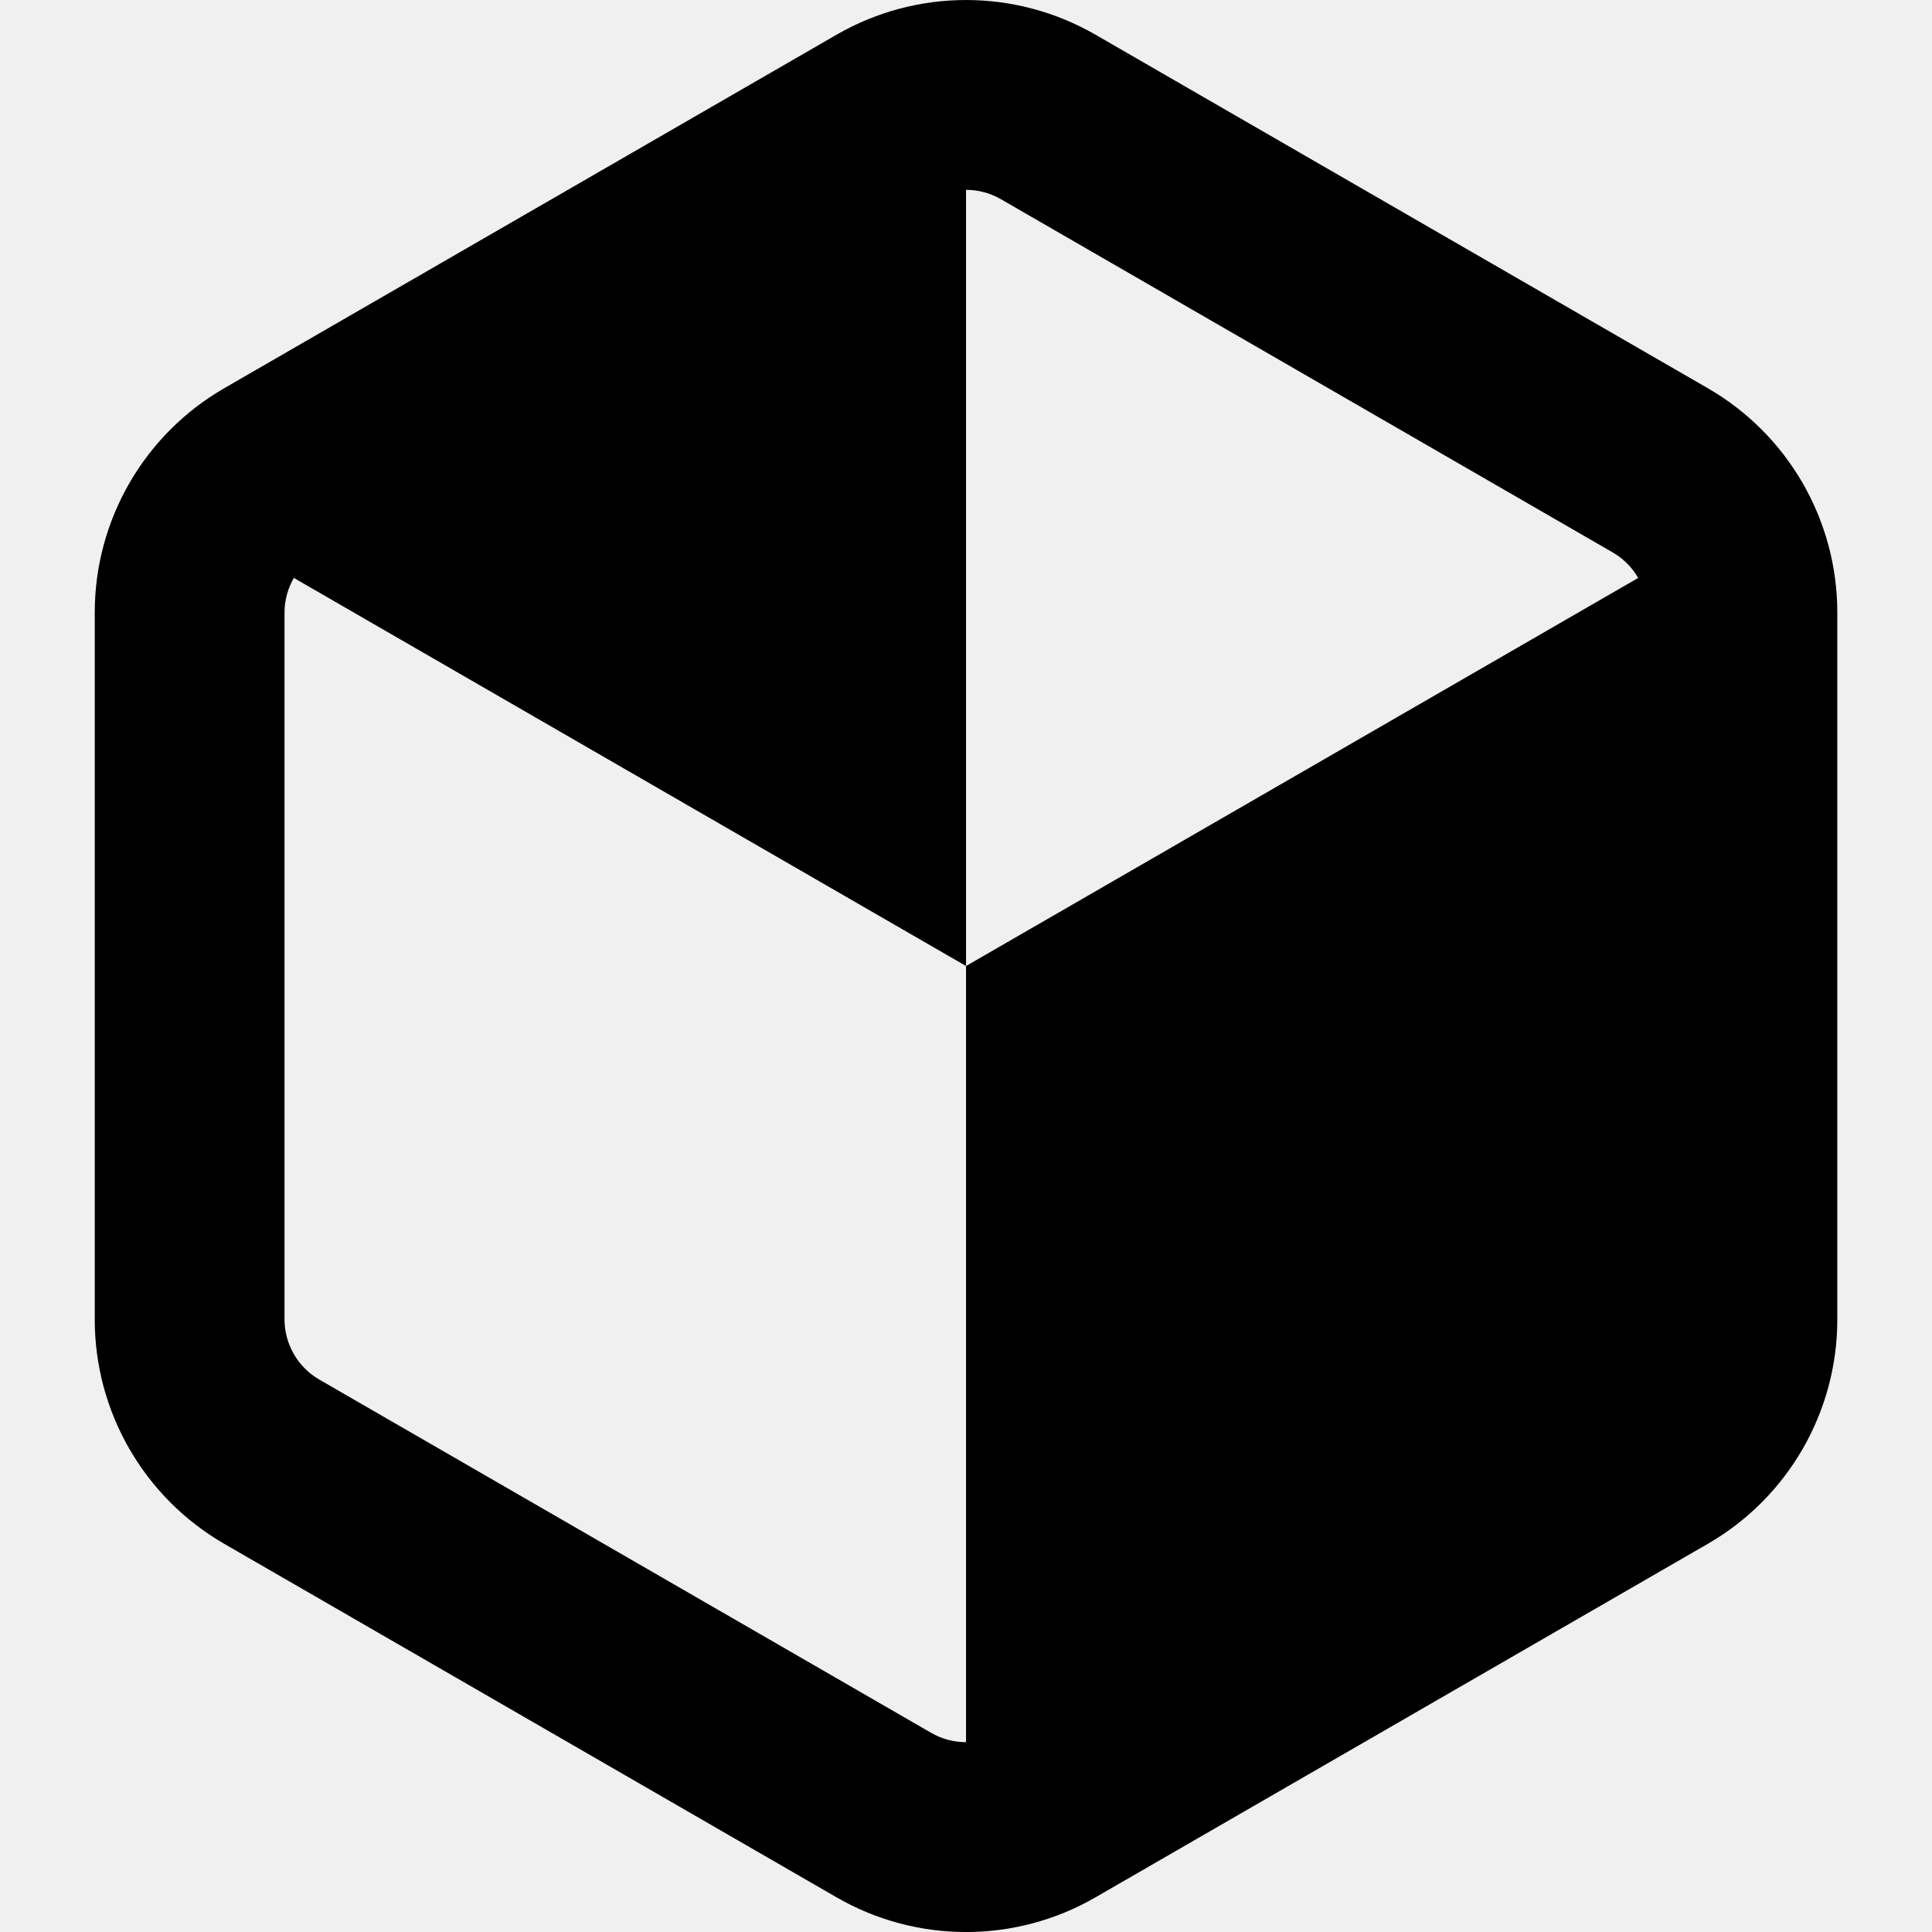
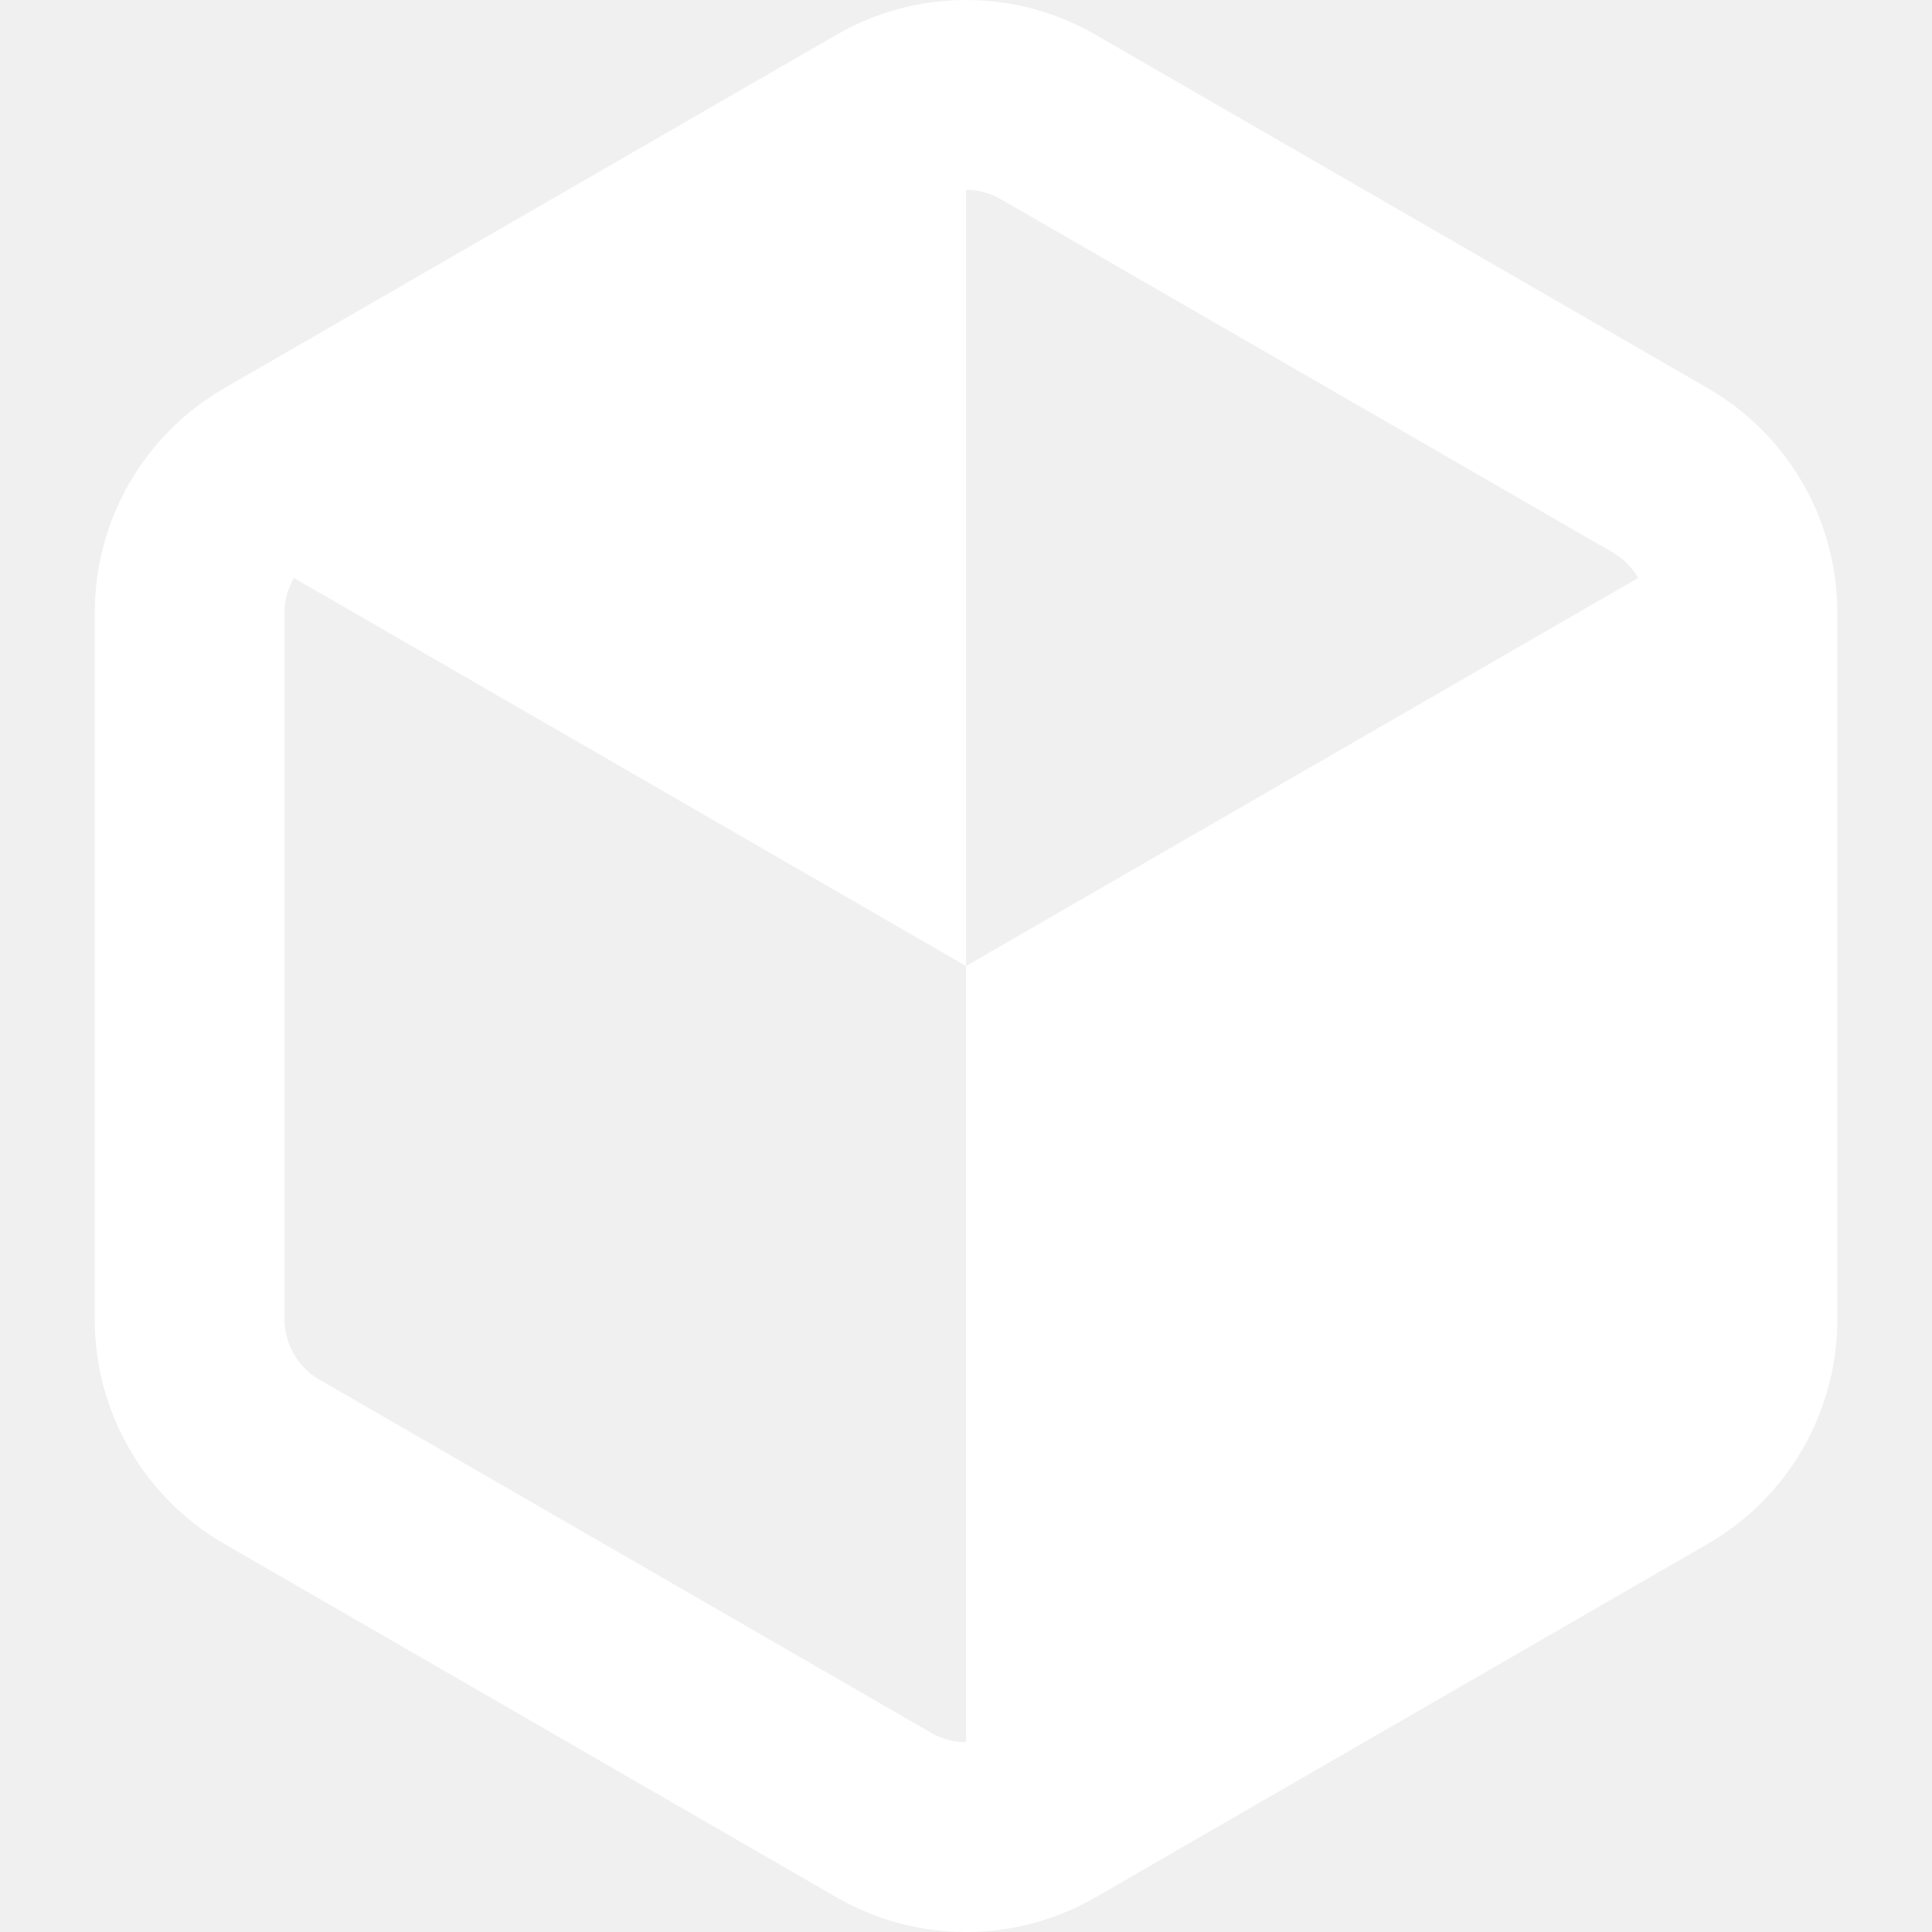
<svg xmlns="http://www.w3.org/2000/svg" viewBox="0 0 48 48">
-   <g style="mix-blend-mode:normal;fill:#000;stroke-width:1.043">
-     <path d="M474.61 255.118V406.3l-130.927 75.59V330.71zm-130.927 75.591V179.528l-130.927 75.59Z" style="fill:#000;stroke:none;stroke-width:1.043px;stroke-linecap:butt;stroke-linejoin:miter;stroke-opacity:1" transform="translate(-26.634 -24.723) scale(.14733)" />
-     <path d="M218.612 233.262a43.667 43.667 0 0 0-21.856 37.856V390.3a43.667 43.667 0 0 0 21.856 37.857l103.214 59.59a43.667 43.667 0 0 0 43.713 0l103.214-59.59a43.667 43.667 0 0 0 21.856-37.857V271.12a43.667 43.667 0 0 0-21.856-37.857l-103.214-59.59a43.667 43.667 0 0 0-43.713 0zm130.927-31.878 103.214 59.59a11.759 11.759 0 0 1 5.856 10.144V390.3c0 4.166-2.249 8.06-5.856 10.144l-103.214 59.59a11.759 11.759 0 0 1-11.713 0l-103.214-59.59a11.759 11.759 0 0 1-5.856-10.144V271.12c0-4.167 2.249-8.062 5.856-10.144l103.214-59.591a11.759 11.759 0 0 1 11.713 0z" style="fill:#000;fill-opacity:1;fill-rule:nonzero;stroke:none;stroke-width:86.489;stroke-linecap:round;stroke-linejoin:round;stroke-dasharray:none;stroke-opacity:1" transform="translate(-26.634 -24.723) scale(.14733)" />
+   <g style="mix-blend-mode:normal;fill:#fff;stroke-width:1.043">
+     <path d="M474.61 255.118V406.3l-130.927 75.59V330.71zm-130.927 75.591V179.528l-130.927 75.59Z" style="fill:#fff;stroke:none;stroke-width:1.043px;stroke-linecap:butt;stroke-linejoin:miter;stroke-opacity:1" transform="translate(-26.634 -24.723) scale(.14733)" />
+     <path d="M218.612 233.262a43.667 43.667 0 0 0-21.856 37.856V390.3a43.667 43.667 0 0 0 21.856 37.857l103.214 59.59a43.667 43.667 0 0 0 43.713 0l103.214-59.59a43.667 43.667 0 0 0 21.856-37.857V271.12a43.667 43.667 0 0 0-21.856-37.857l-103.214-59.59a43.667 43.667 0 0 0-43.713 0zm130.927-31.878 103.214 59.59a11.759 11.759 0 0 1 5.856 10.144V390.3c0 4.166-2.249 8.06-5.856 10.144l-103.214 59.59a11.759 11.759 0 0 1-11.713 0l-103.214-59.59a11.759 11.759 0 0 1-5.856-10.144V271.12c0-4.167 2.249-8.062 5.856-10.144l103.214-59.591a11.759 11.759 0 0 1 11.713 0z" style="fill:#fff;fill-opacity:1;fill-rule:nonzero;stroke:none;stroke-width:86.489;stroke-linecap:round;stroke-linejoin:round;stroke-dasharray:none;stroke-opacity:1" transform="translate(-26.634 -24.723) scale(.14733)" />
  </g>
</svg>
